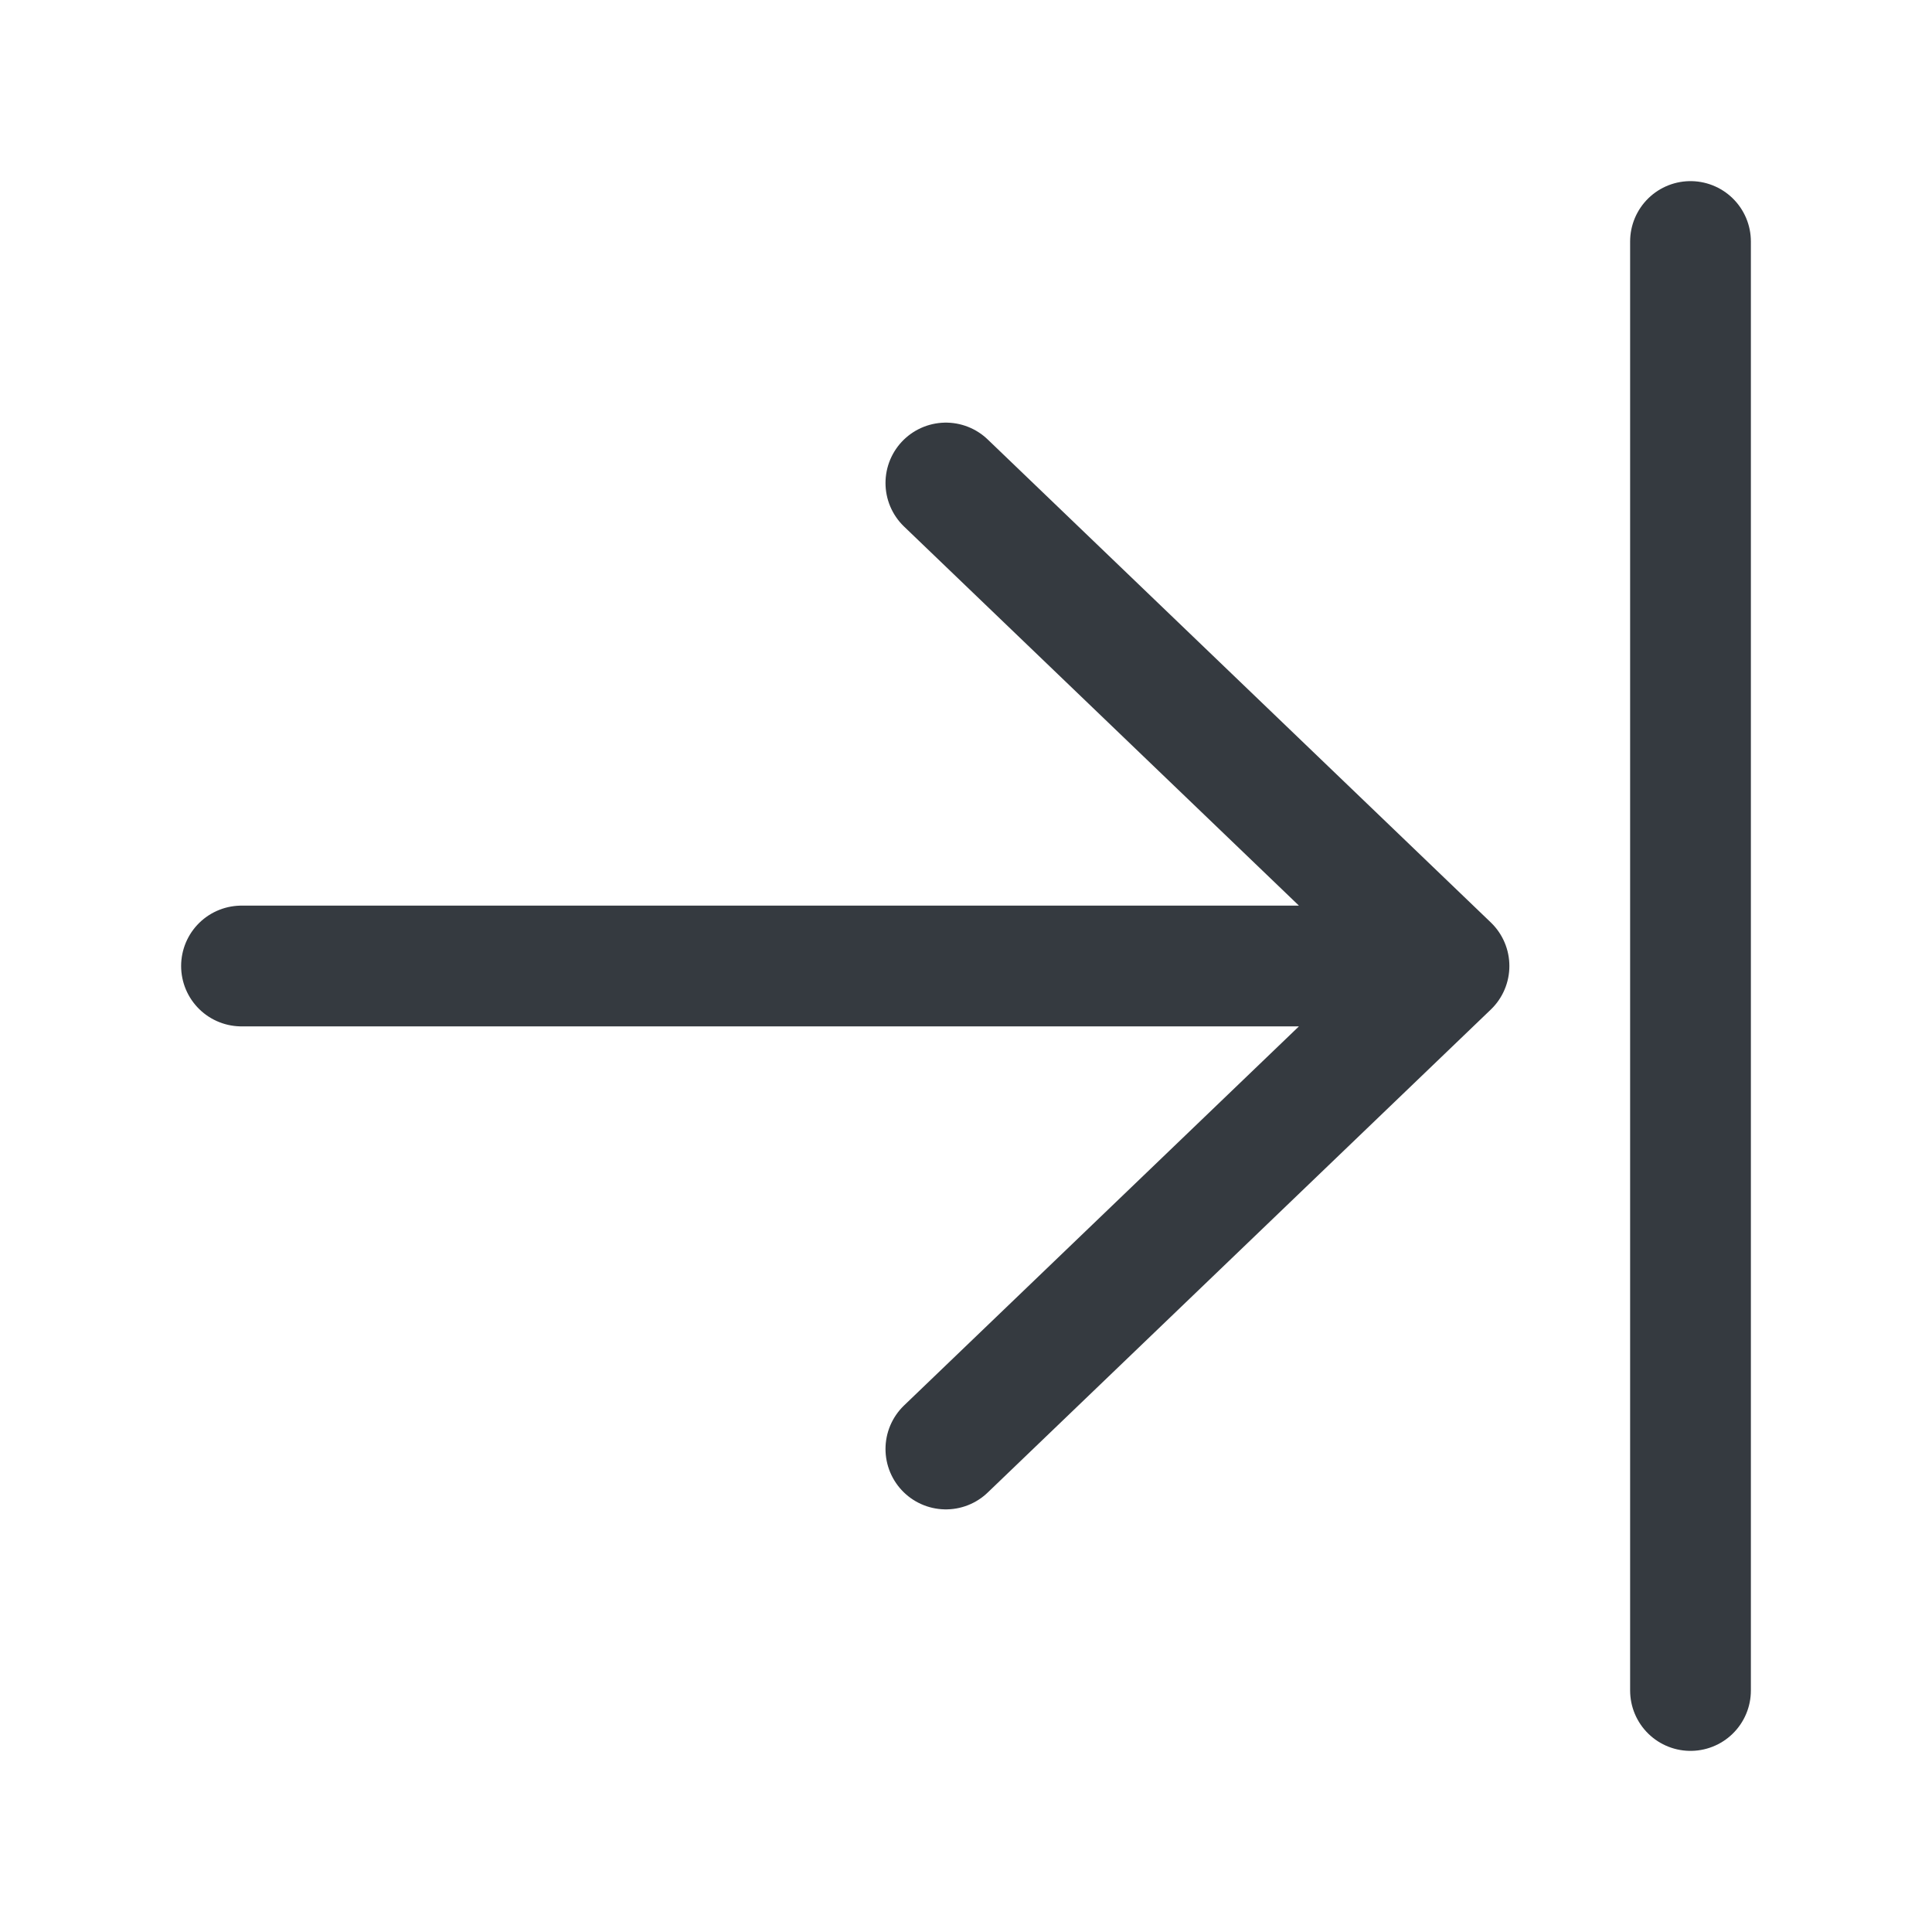
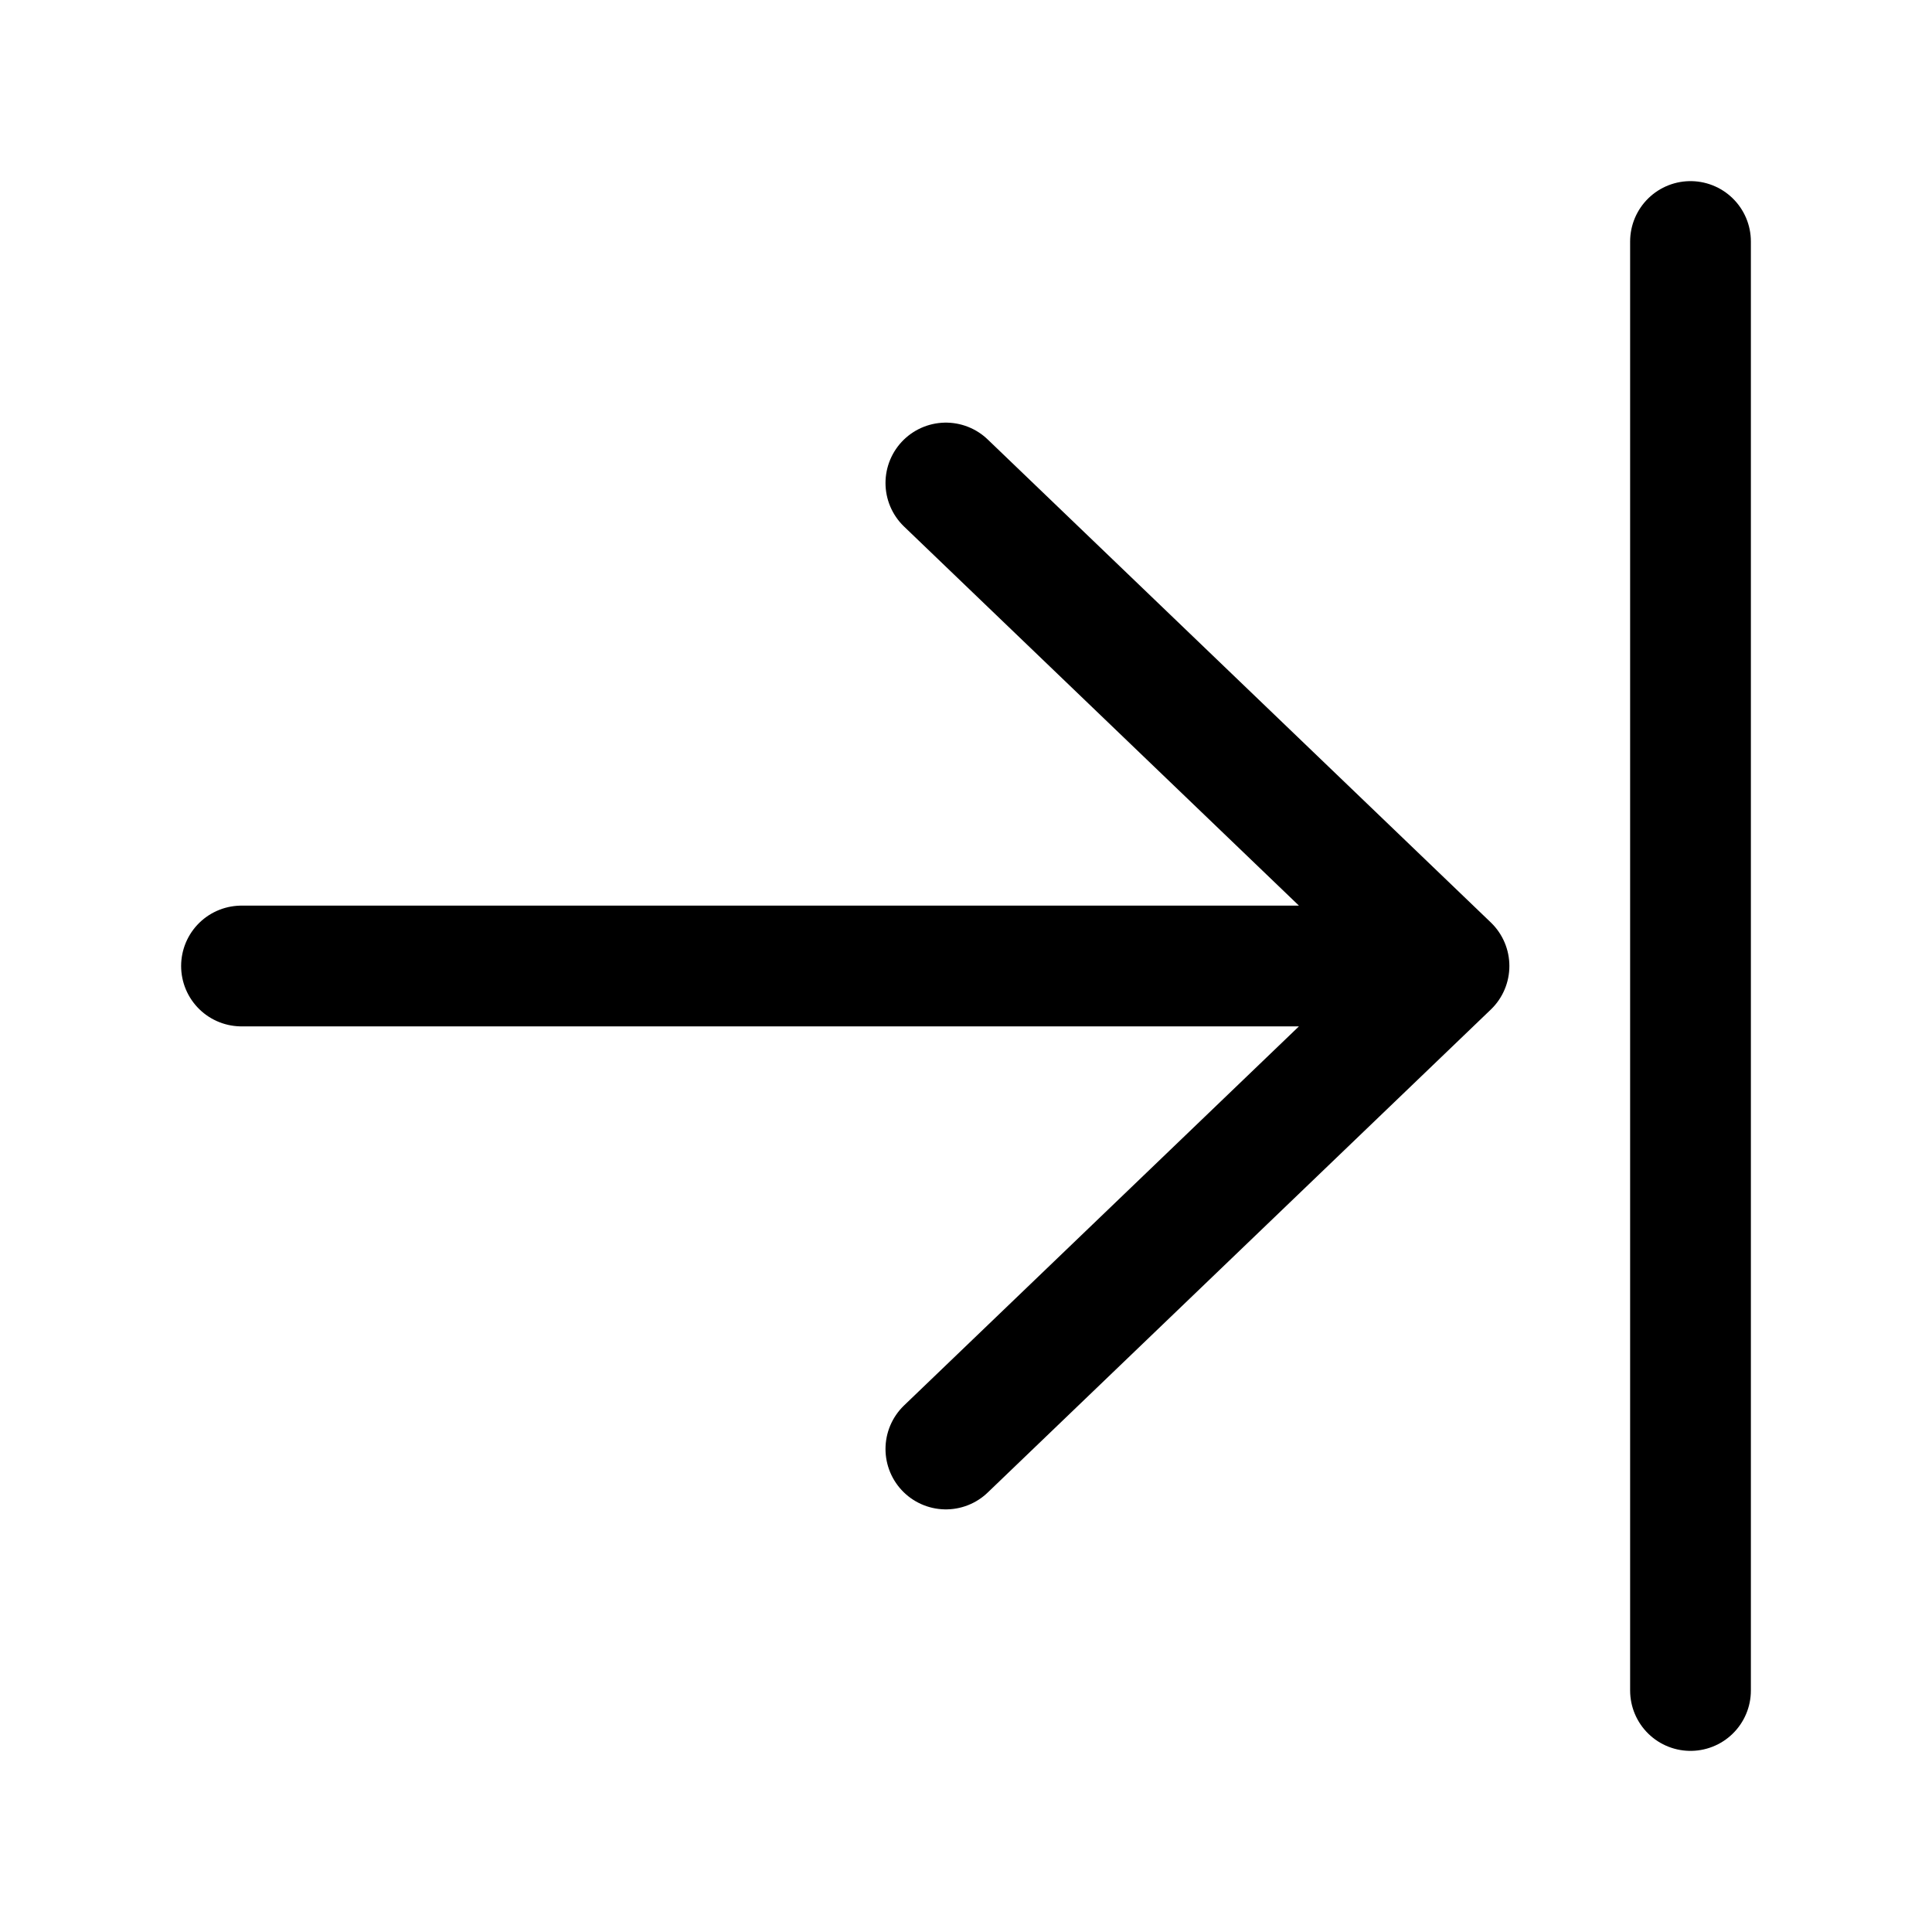
<svg xmlns="http://www.w3.org/2000/svg" width="24" height="24" viewBox="0 0 24 24" fill="none">
-   <path d="M11.75 18L18 12M18 12L11.75 6M18 12L3 12M21 3V21" stroke="#353A40" stroke-width="1.5" stroke-linecap="round" stroke-linejoin="round" />
+   <path d="M11.75 18L18 12M18 12L11.75 6M18 12L3 12M21 3V21" stroke="currentColor" stroke-width="1.5" stroke-linecap="round" stroke-linejoin="round" />
</svg>
